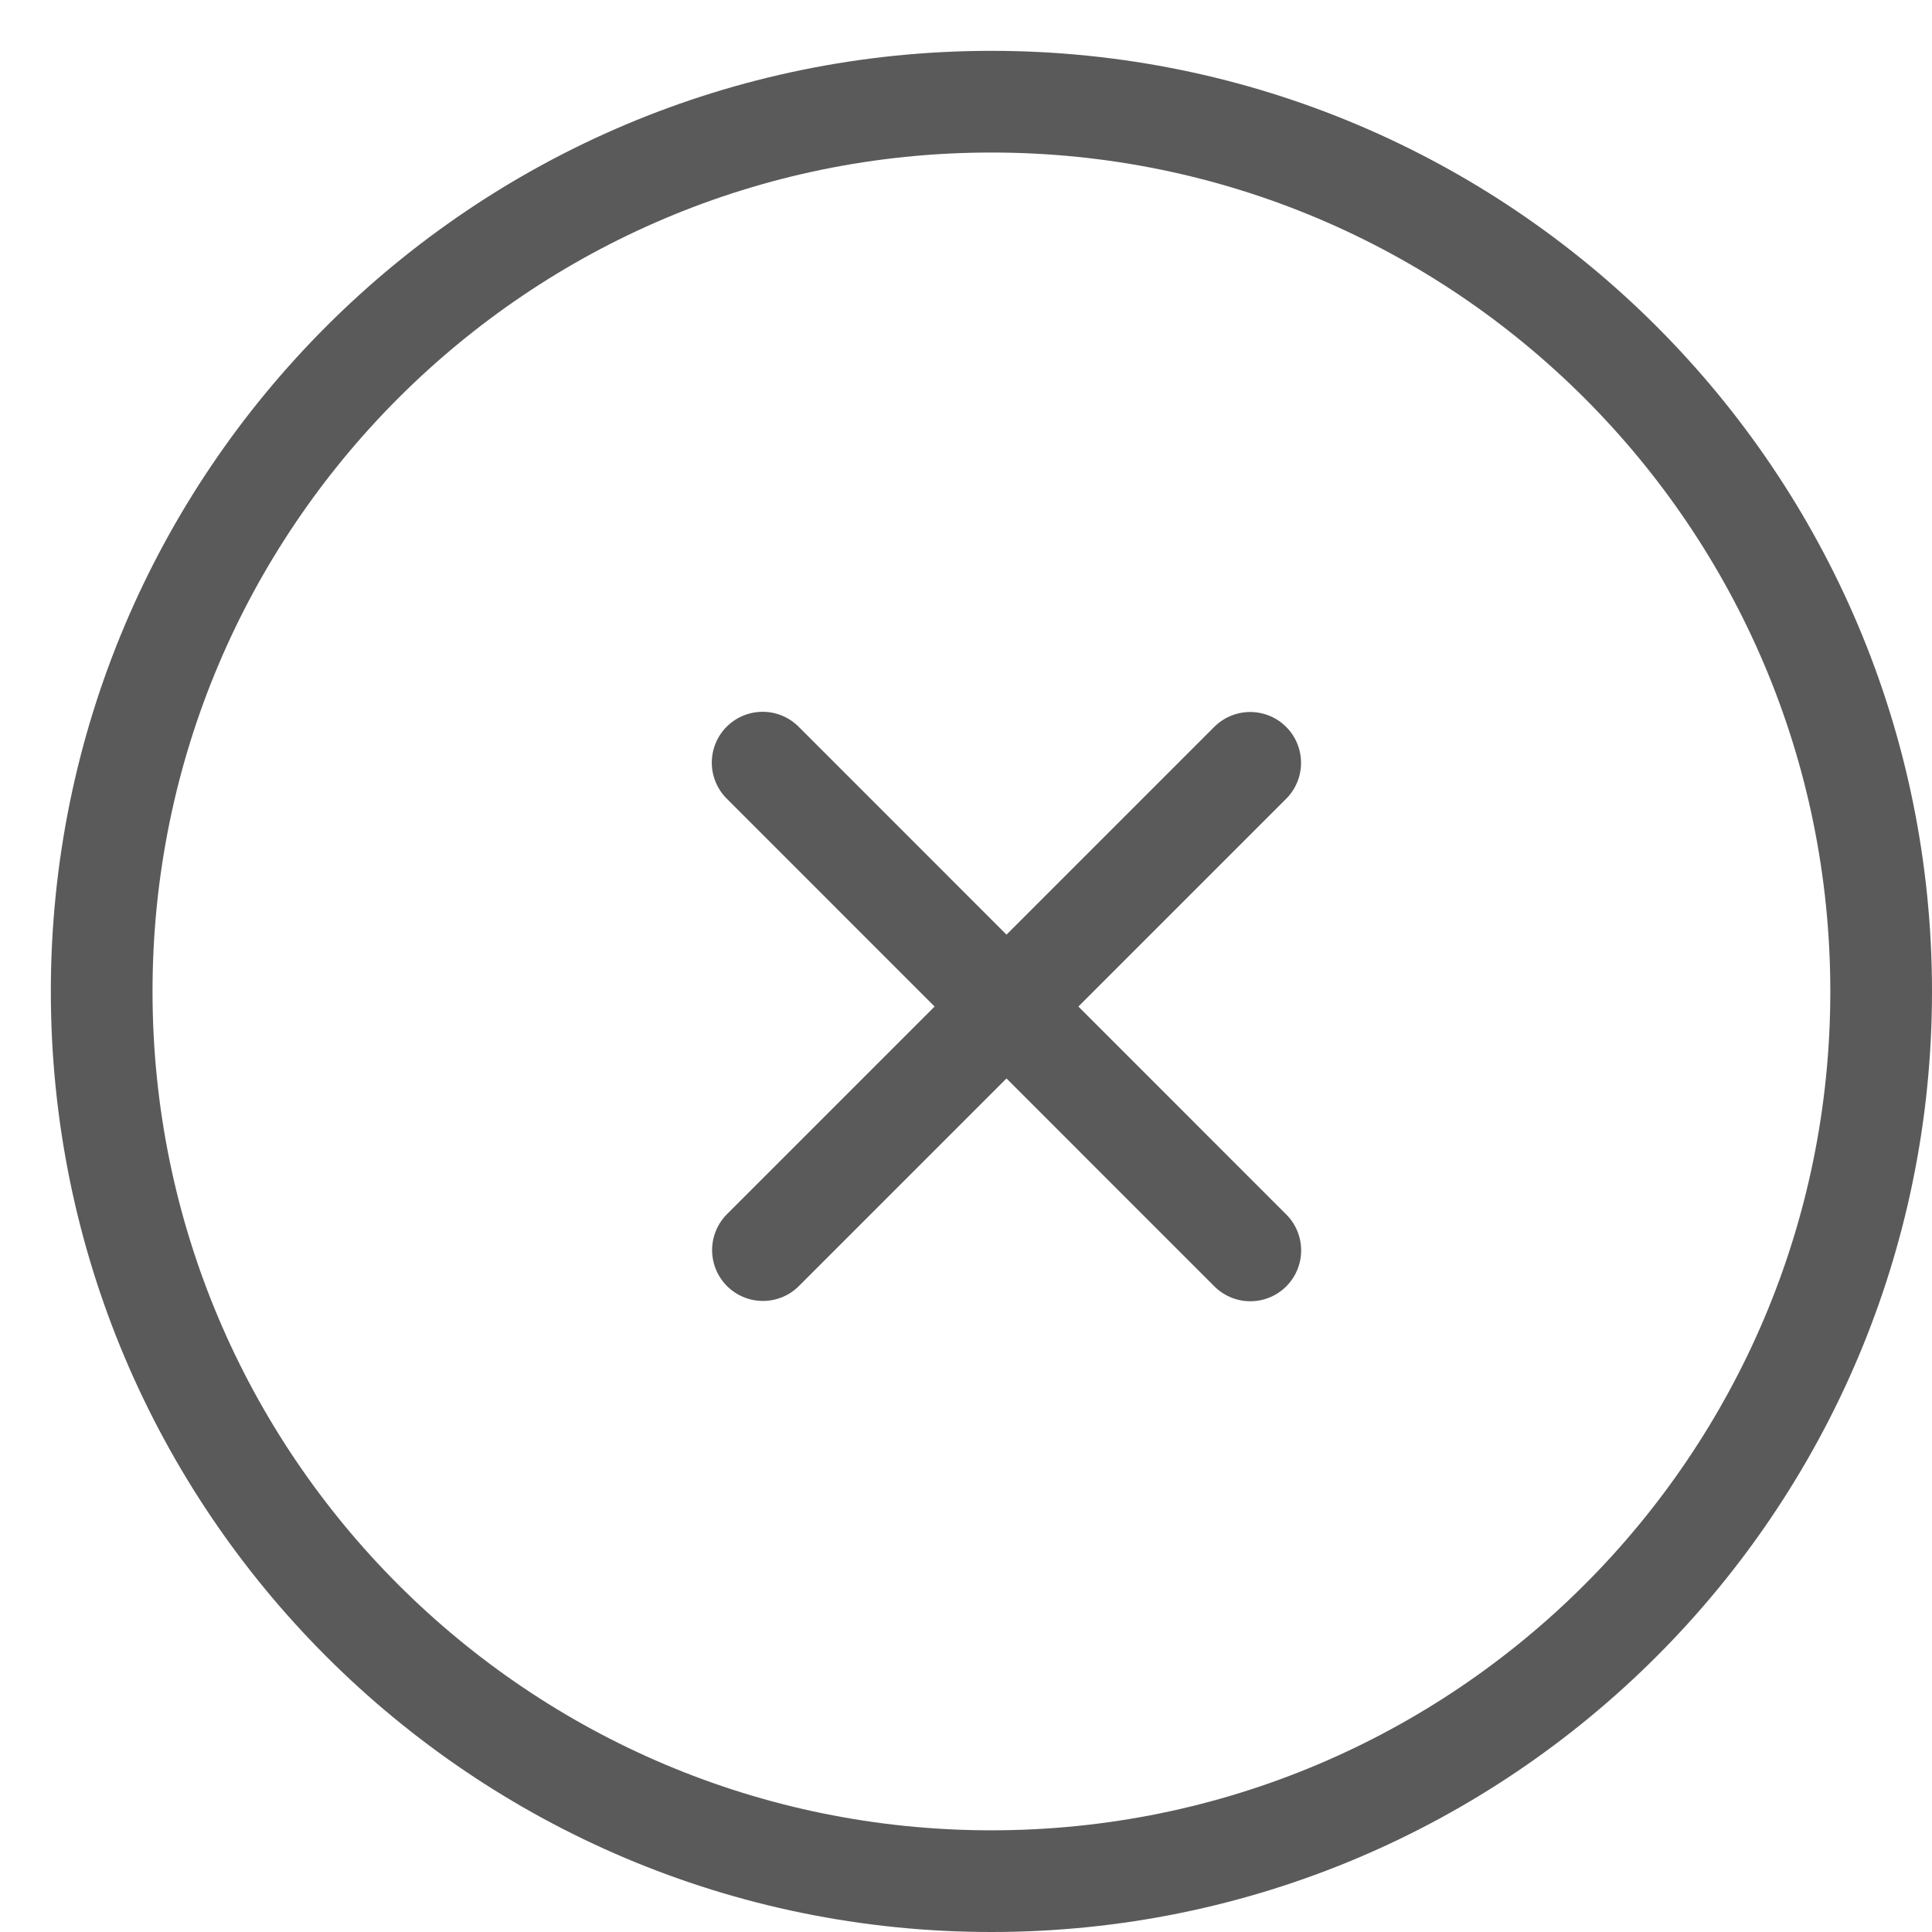
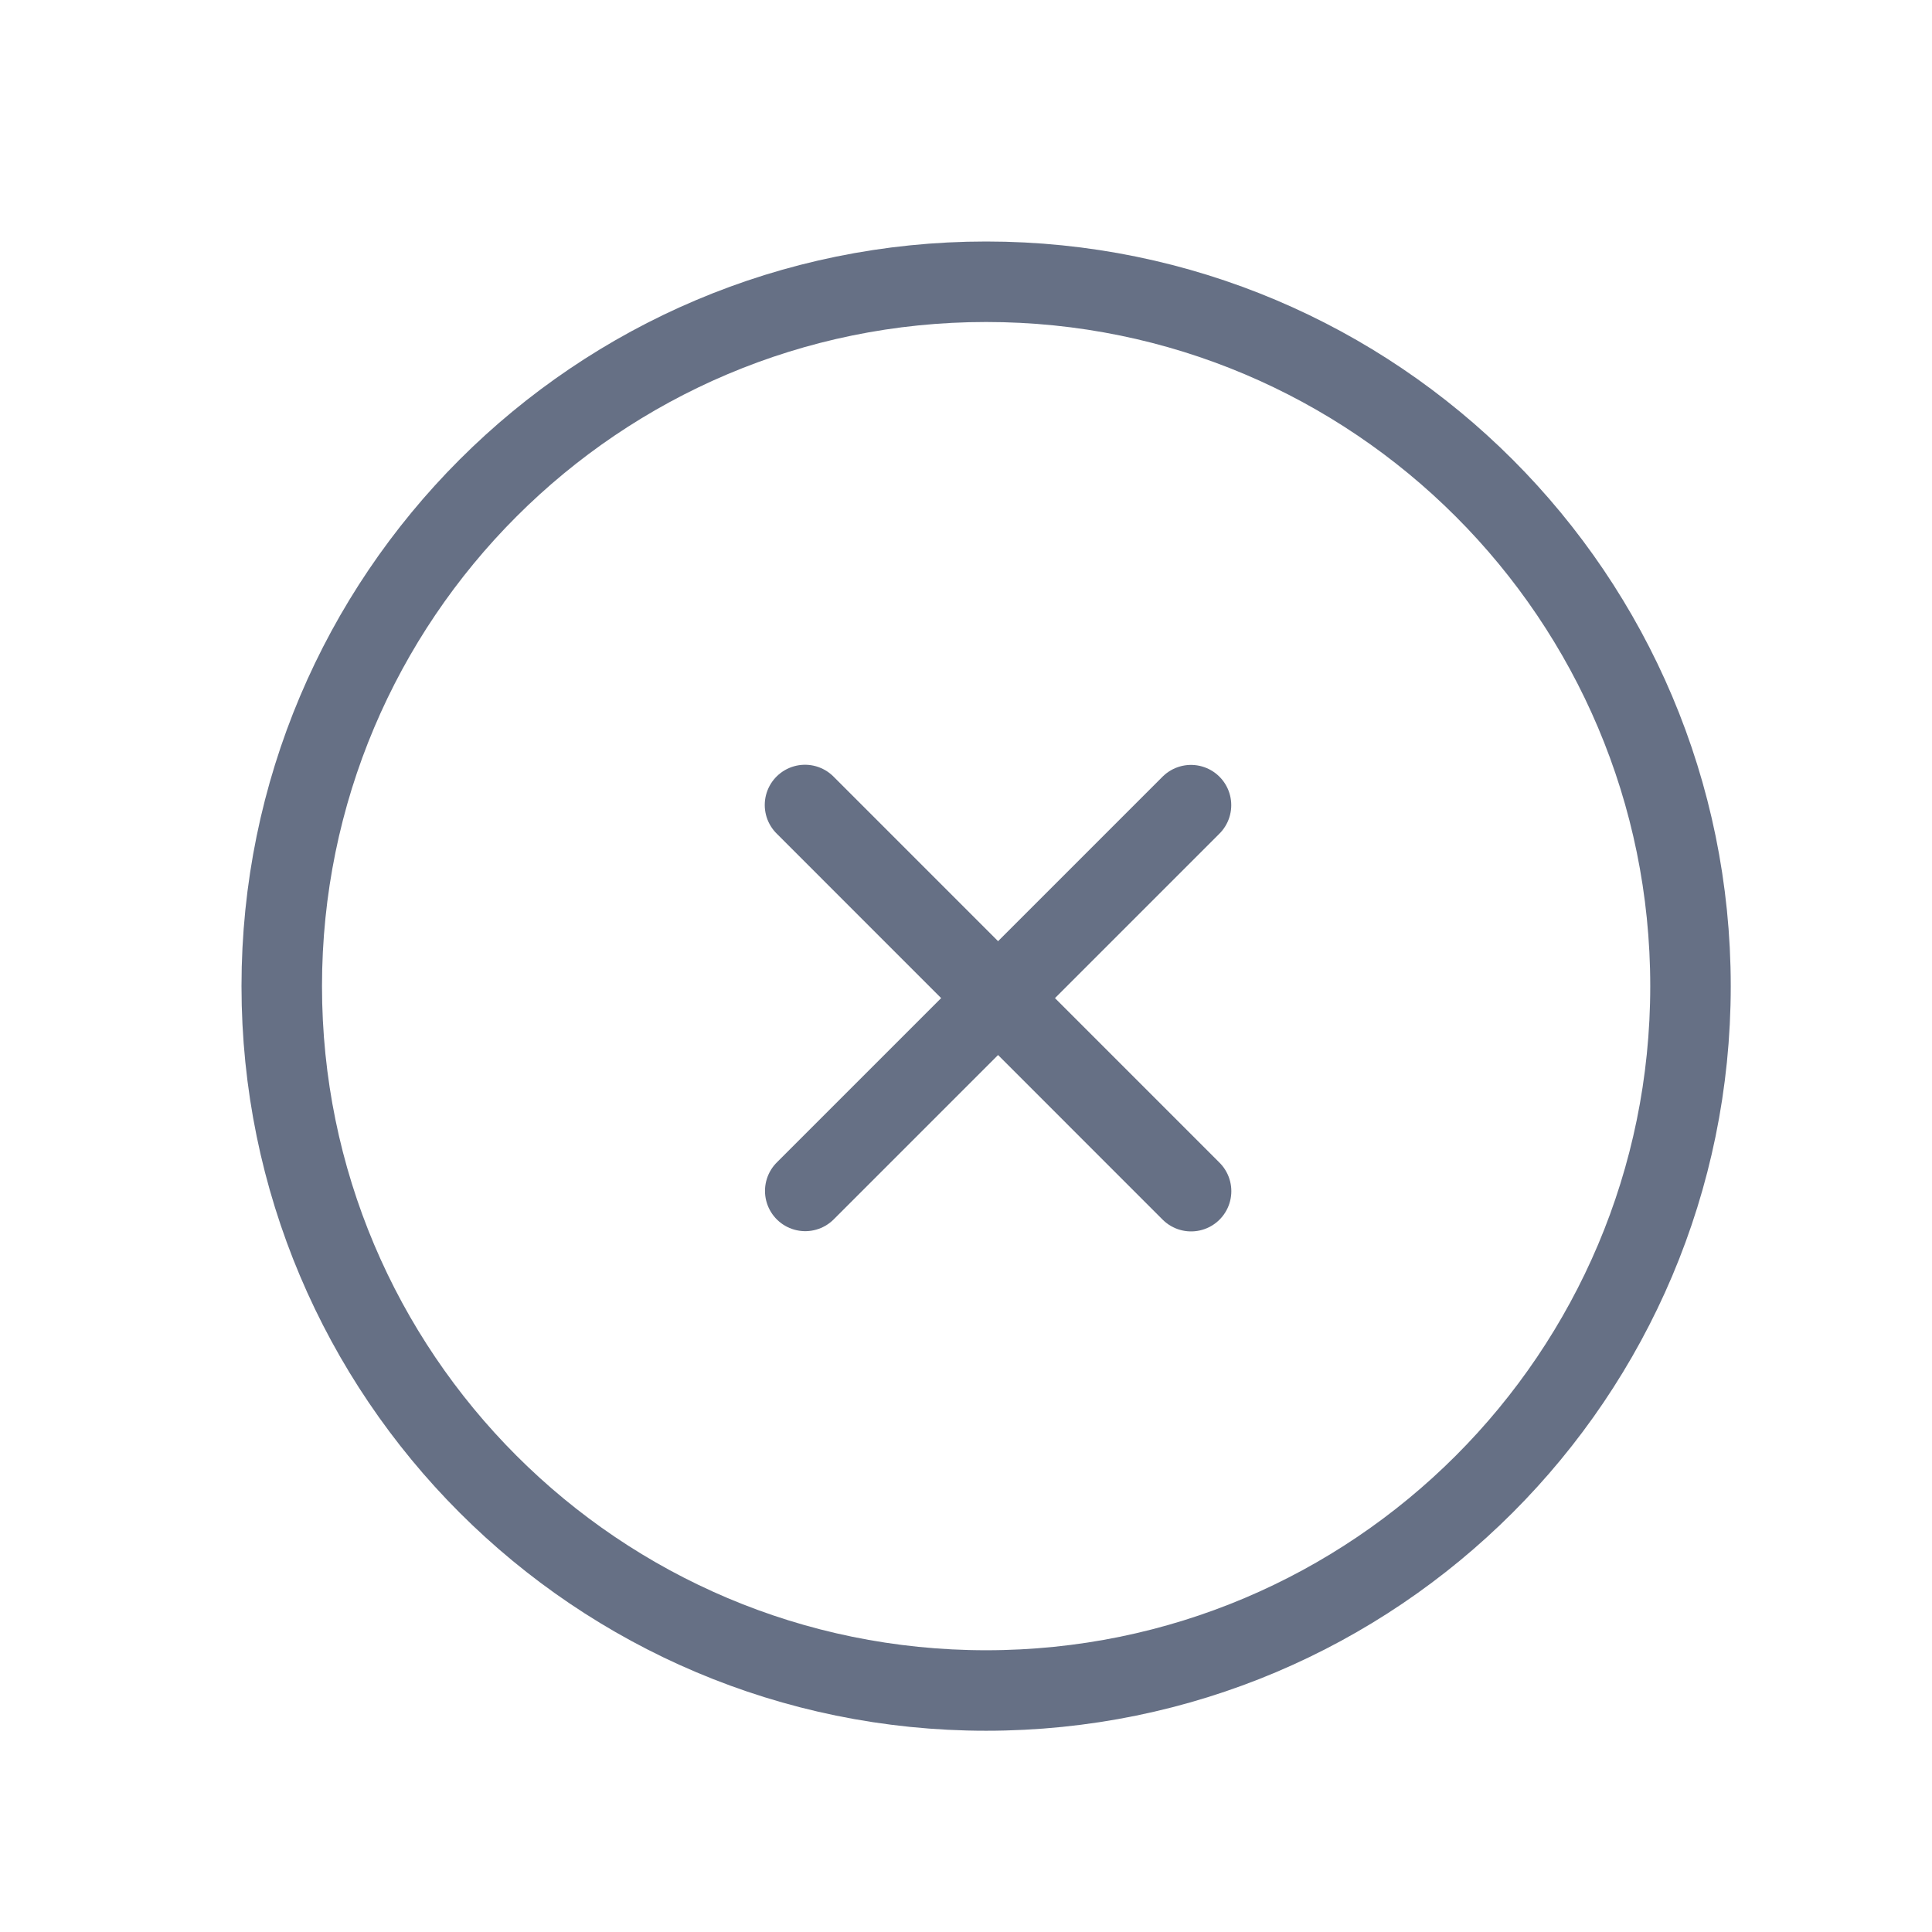
- <svg xmlns="http://www.w3.org/2000/svg" width="19" height="19" viewBox="0 0 19 19" fill="none">
-   <rect x="1" y="1" width="17.5" height="17.5" rx="8.75" stroke="#5A5A5A" />
-   <path d="M12.295 7.502L7.503 12.294" stroke="#5A5A5A" stroke-linecap="round" stroke-linejoin="round" />
-   <path d="M12.296 12.297L7.5 7.5" stroke="#5A5A5A" stroke-linecap="round" stroke-linejoin="round" />
+ <svg xmlns="http://www.w3.org/2000/svg" width="24" height="24" viewBox="0 0 24 24" fill="none">
+   <rect x="3.5" y="3.5" width="17.5" height="17.5" rx="8.75" stroke="#667085" />
+   <path d="M14.795 10.002L10.003 14.794" stroke="#667085" stroke-linecap="round" stroke-linejoin="round" />
+   <path d="M14.796 14.797L10 10" stroke="#667085" stroke-linecap="round" stroke-linejoin="round" />
</svg>
